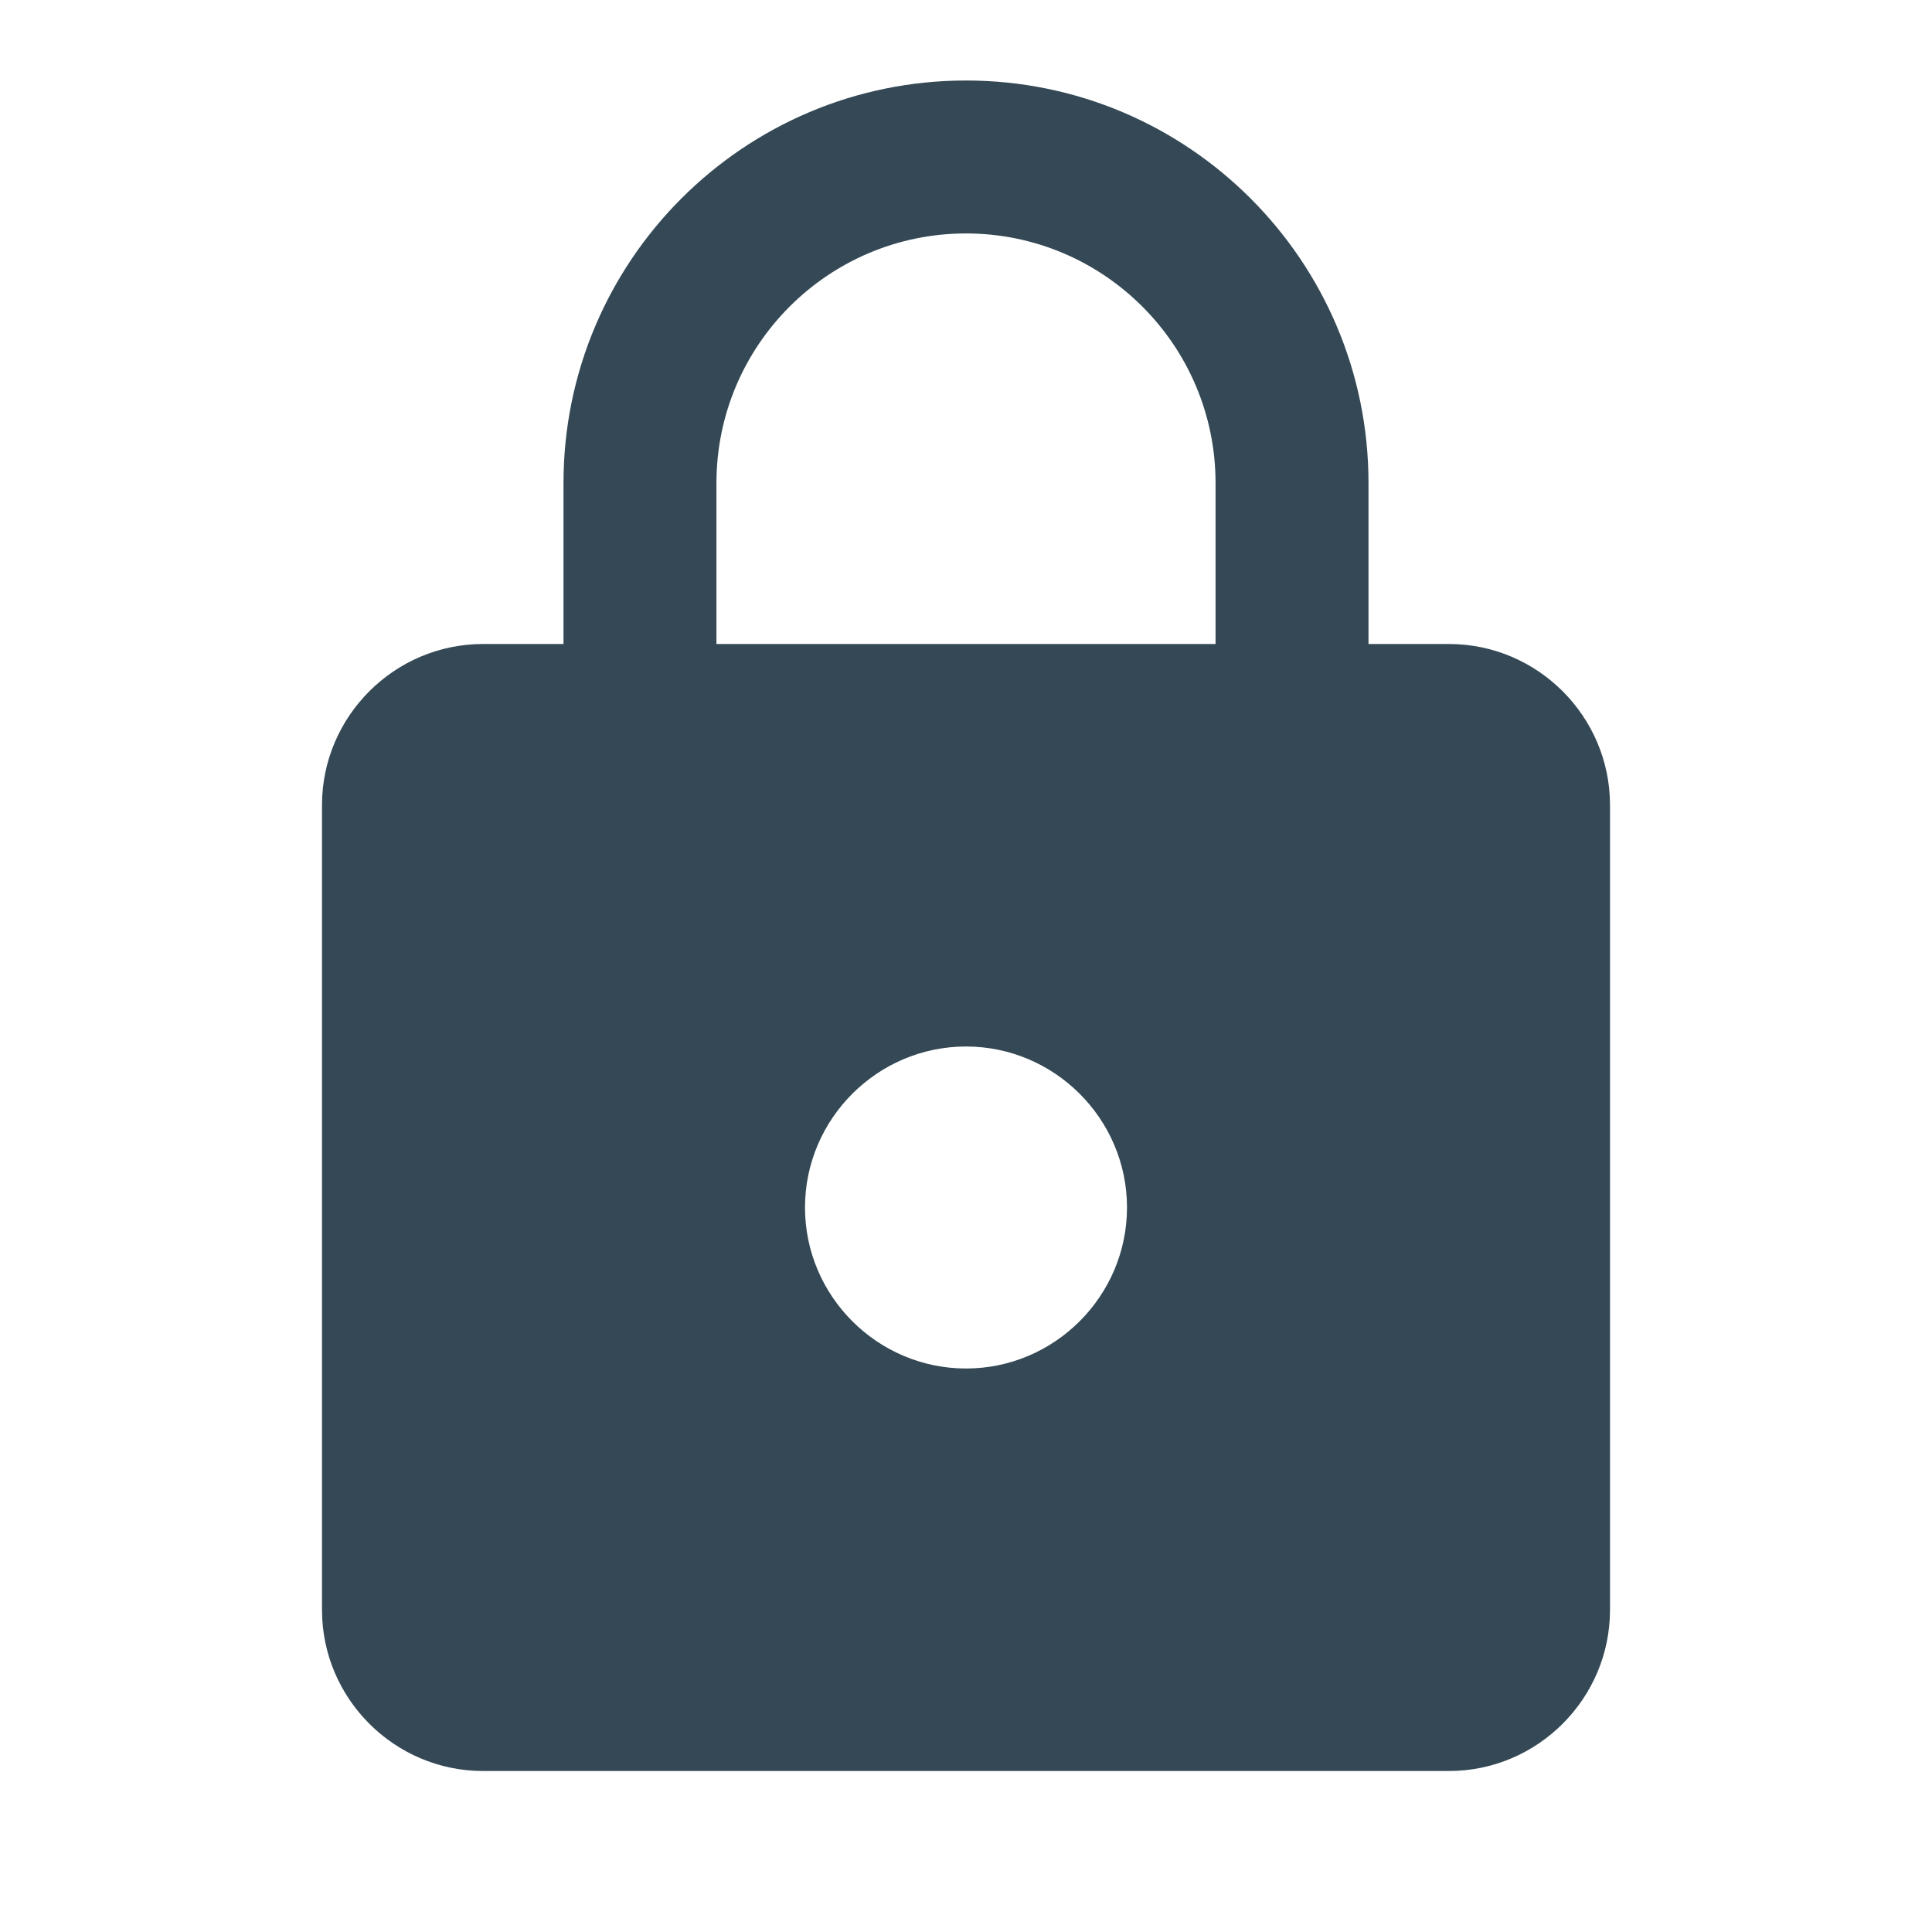
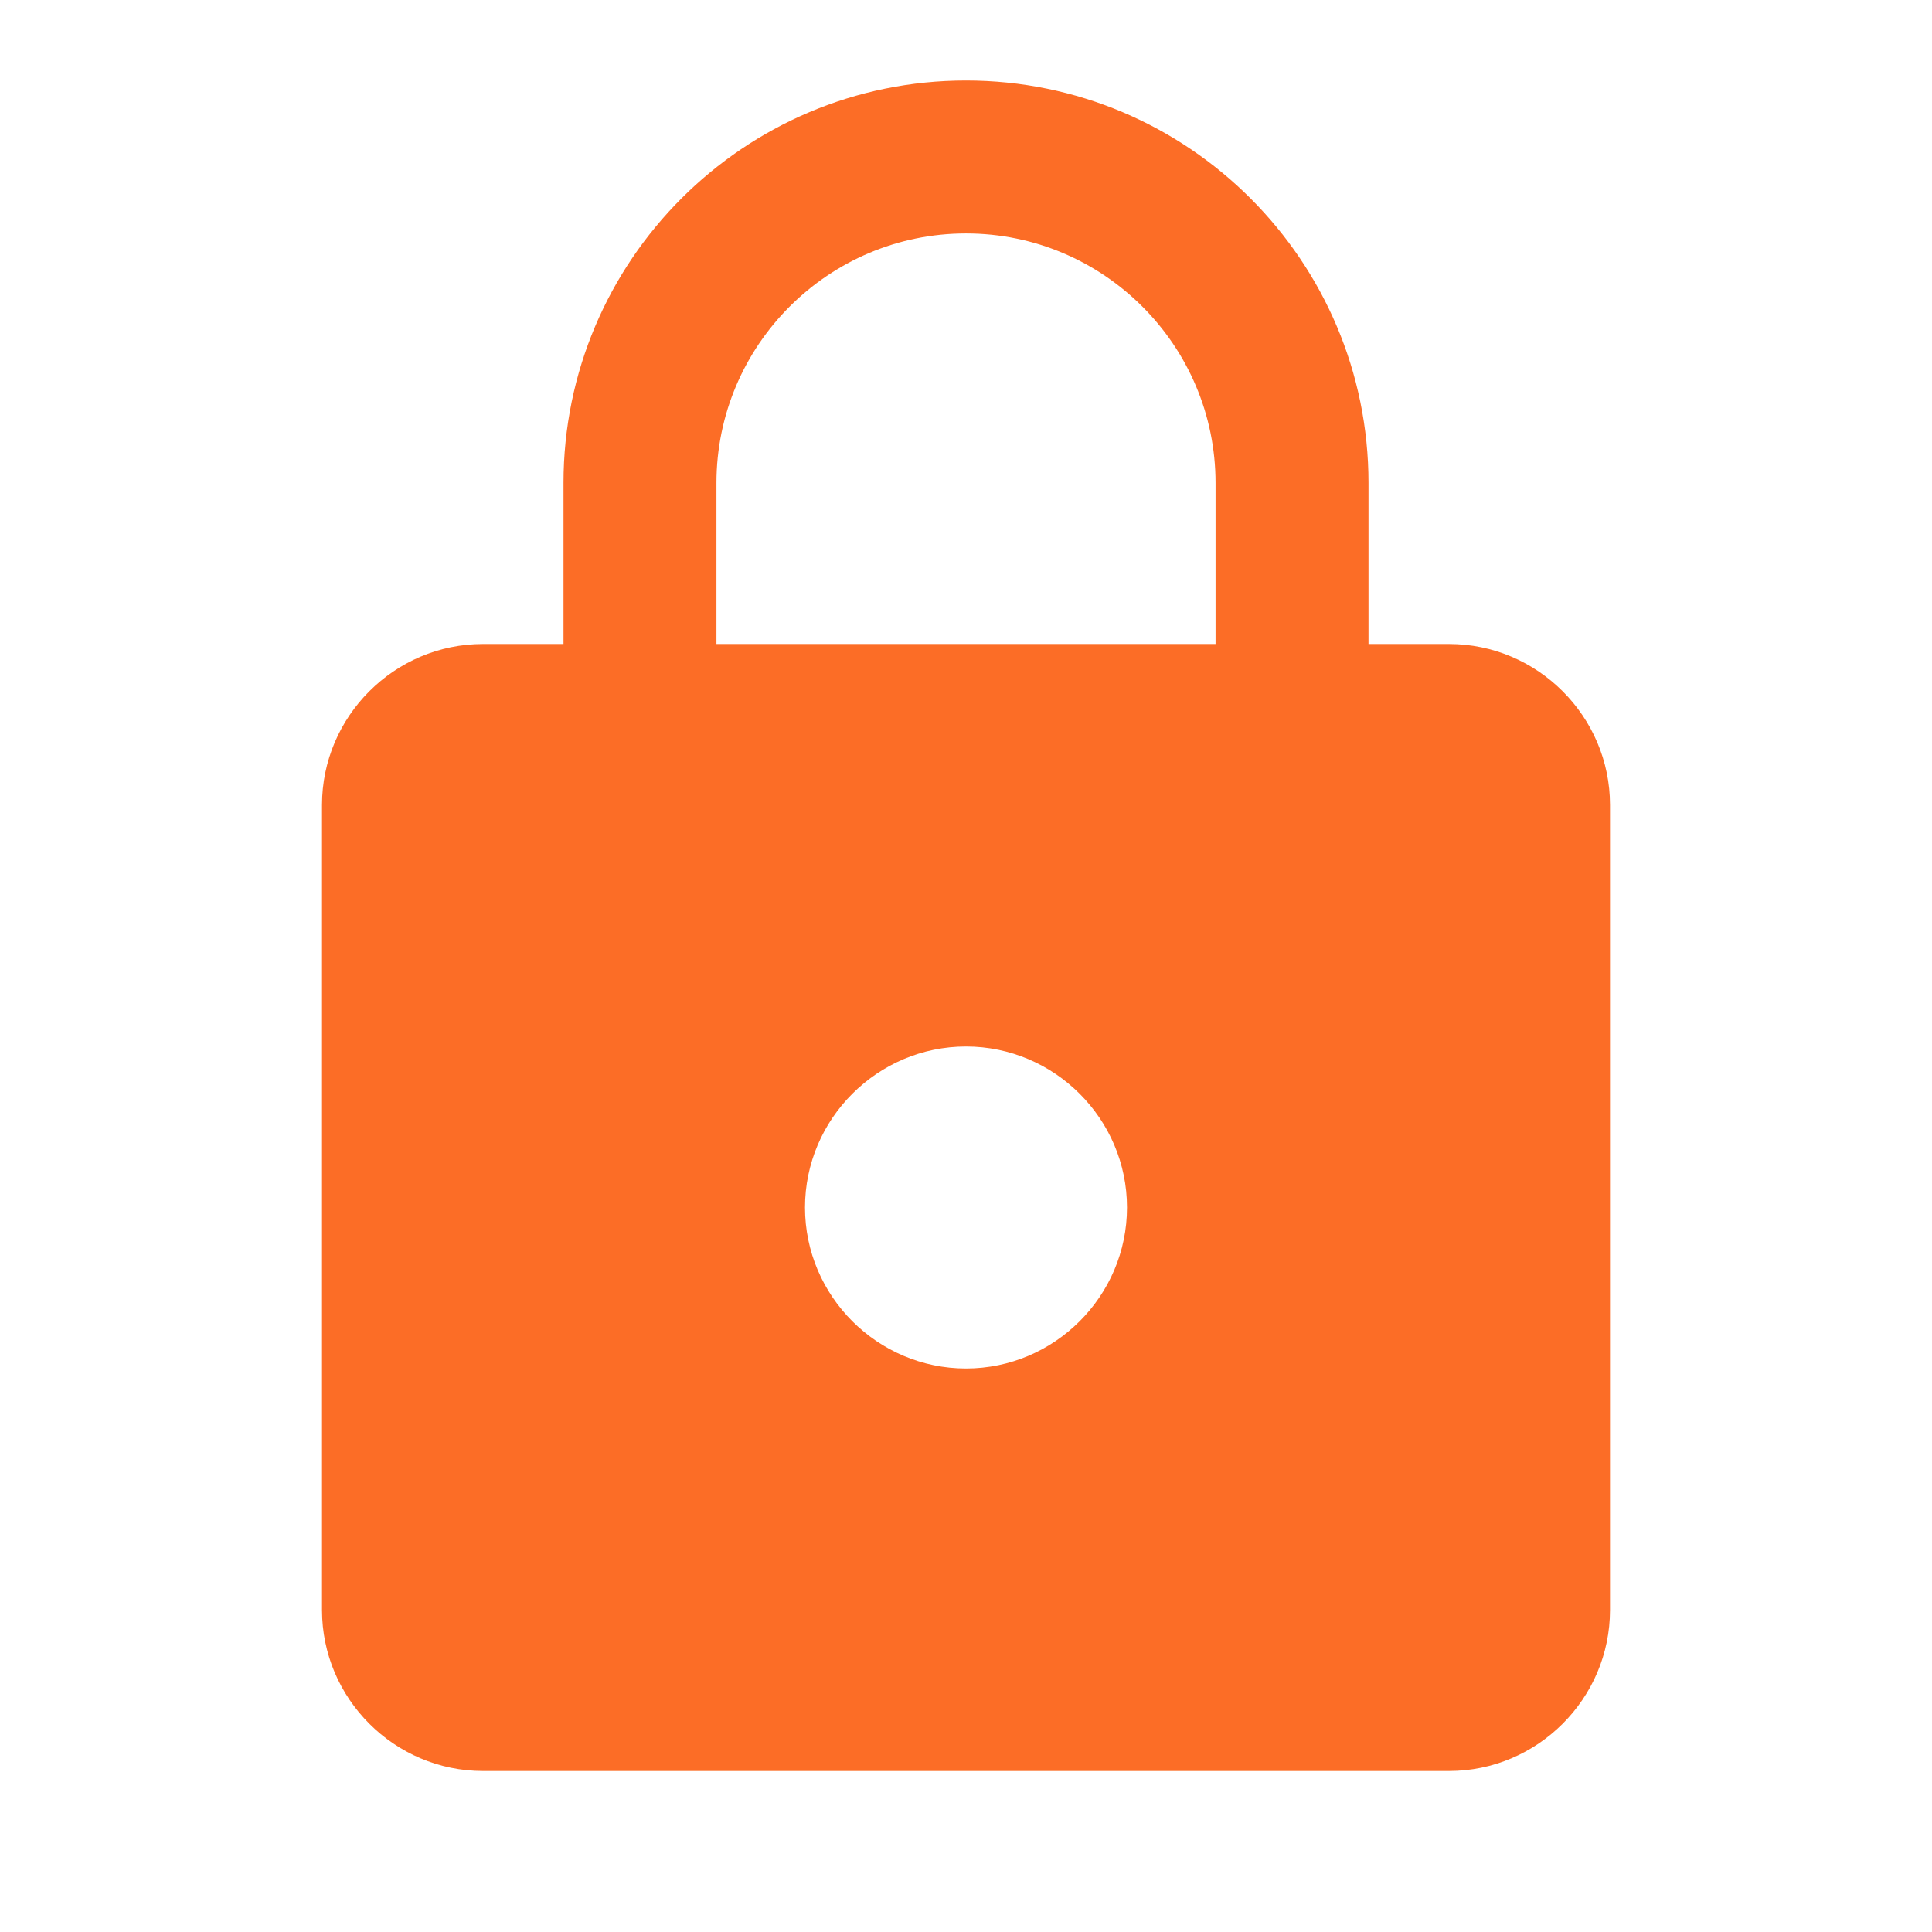
<svg xmlns="http://www.w3.org/2000/svg" width="24" height="24">
  <g>
    <rect fill="none" id="canvas_background" height="402" width="582" y="-1" x="-1" />
  </g>
  <g>
    <path id="svg_1" fill="none" d="m0,0l24,0l0,24l-24,0l0,-24z" />
-     <path fill="#344955" id="svg_2" d="m18,8l-1,0l0,-2c0,-2.76 -2.24,-5 -5,-5s-5,2.24 -5,5l0,2l-1,0c-1.1,0 -2,0.9 -2,2l0,10c0,1.1 0.9,2 2,2l12,0c1.1,0 2,-0.9 2,-2l0,-10c0,-1.1 -0.9,-2 -2,-2zm-6,9c-1.1,0 -2,-0.9 -2,-2s0.9,-2 2,-2s2,0.9 2,2s-0.9,2 -2,2zm3.1,-9l-6.2,0l0,-2c0,-1.71 1.39,-3.1 3.1,-3.1c1.71,0 3.1,1.39 3.1,3.1l0,2z" />
+     <path fill="#fc6d26" id="svg_2" d="m18,8l-1,0l0,-2c0,-2.76 -2.24,-5 -5,-5s-5,2.24 -5,5l0,2l-1,0c-1.1,0 -2,0.9 -2,2l0,10c0,1.1 0.9,2 2,2l12,0c1.1,0 2,-0.9 2,-2l0,-10c0,-1.1 -0.9,-2 -2,-2zm-6,9c-1.1,0 -2,-0.9 -2,-2s0.9,-2 2,-2s2,0.9 2,2s-0.9,2 -2,2zm3.1,-9l-6.2,0l0,-2c0,-1.71 1.39,-3.1 3.1,-3.1c1.71,0 3.1,1.39 3.1,3.1l0,2z" />
  </g>
</svg>
